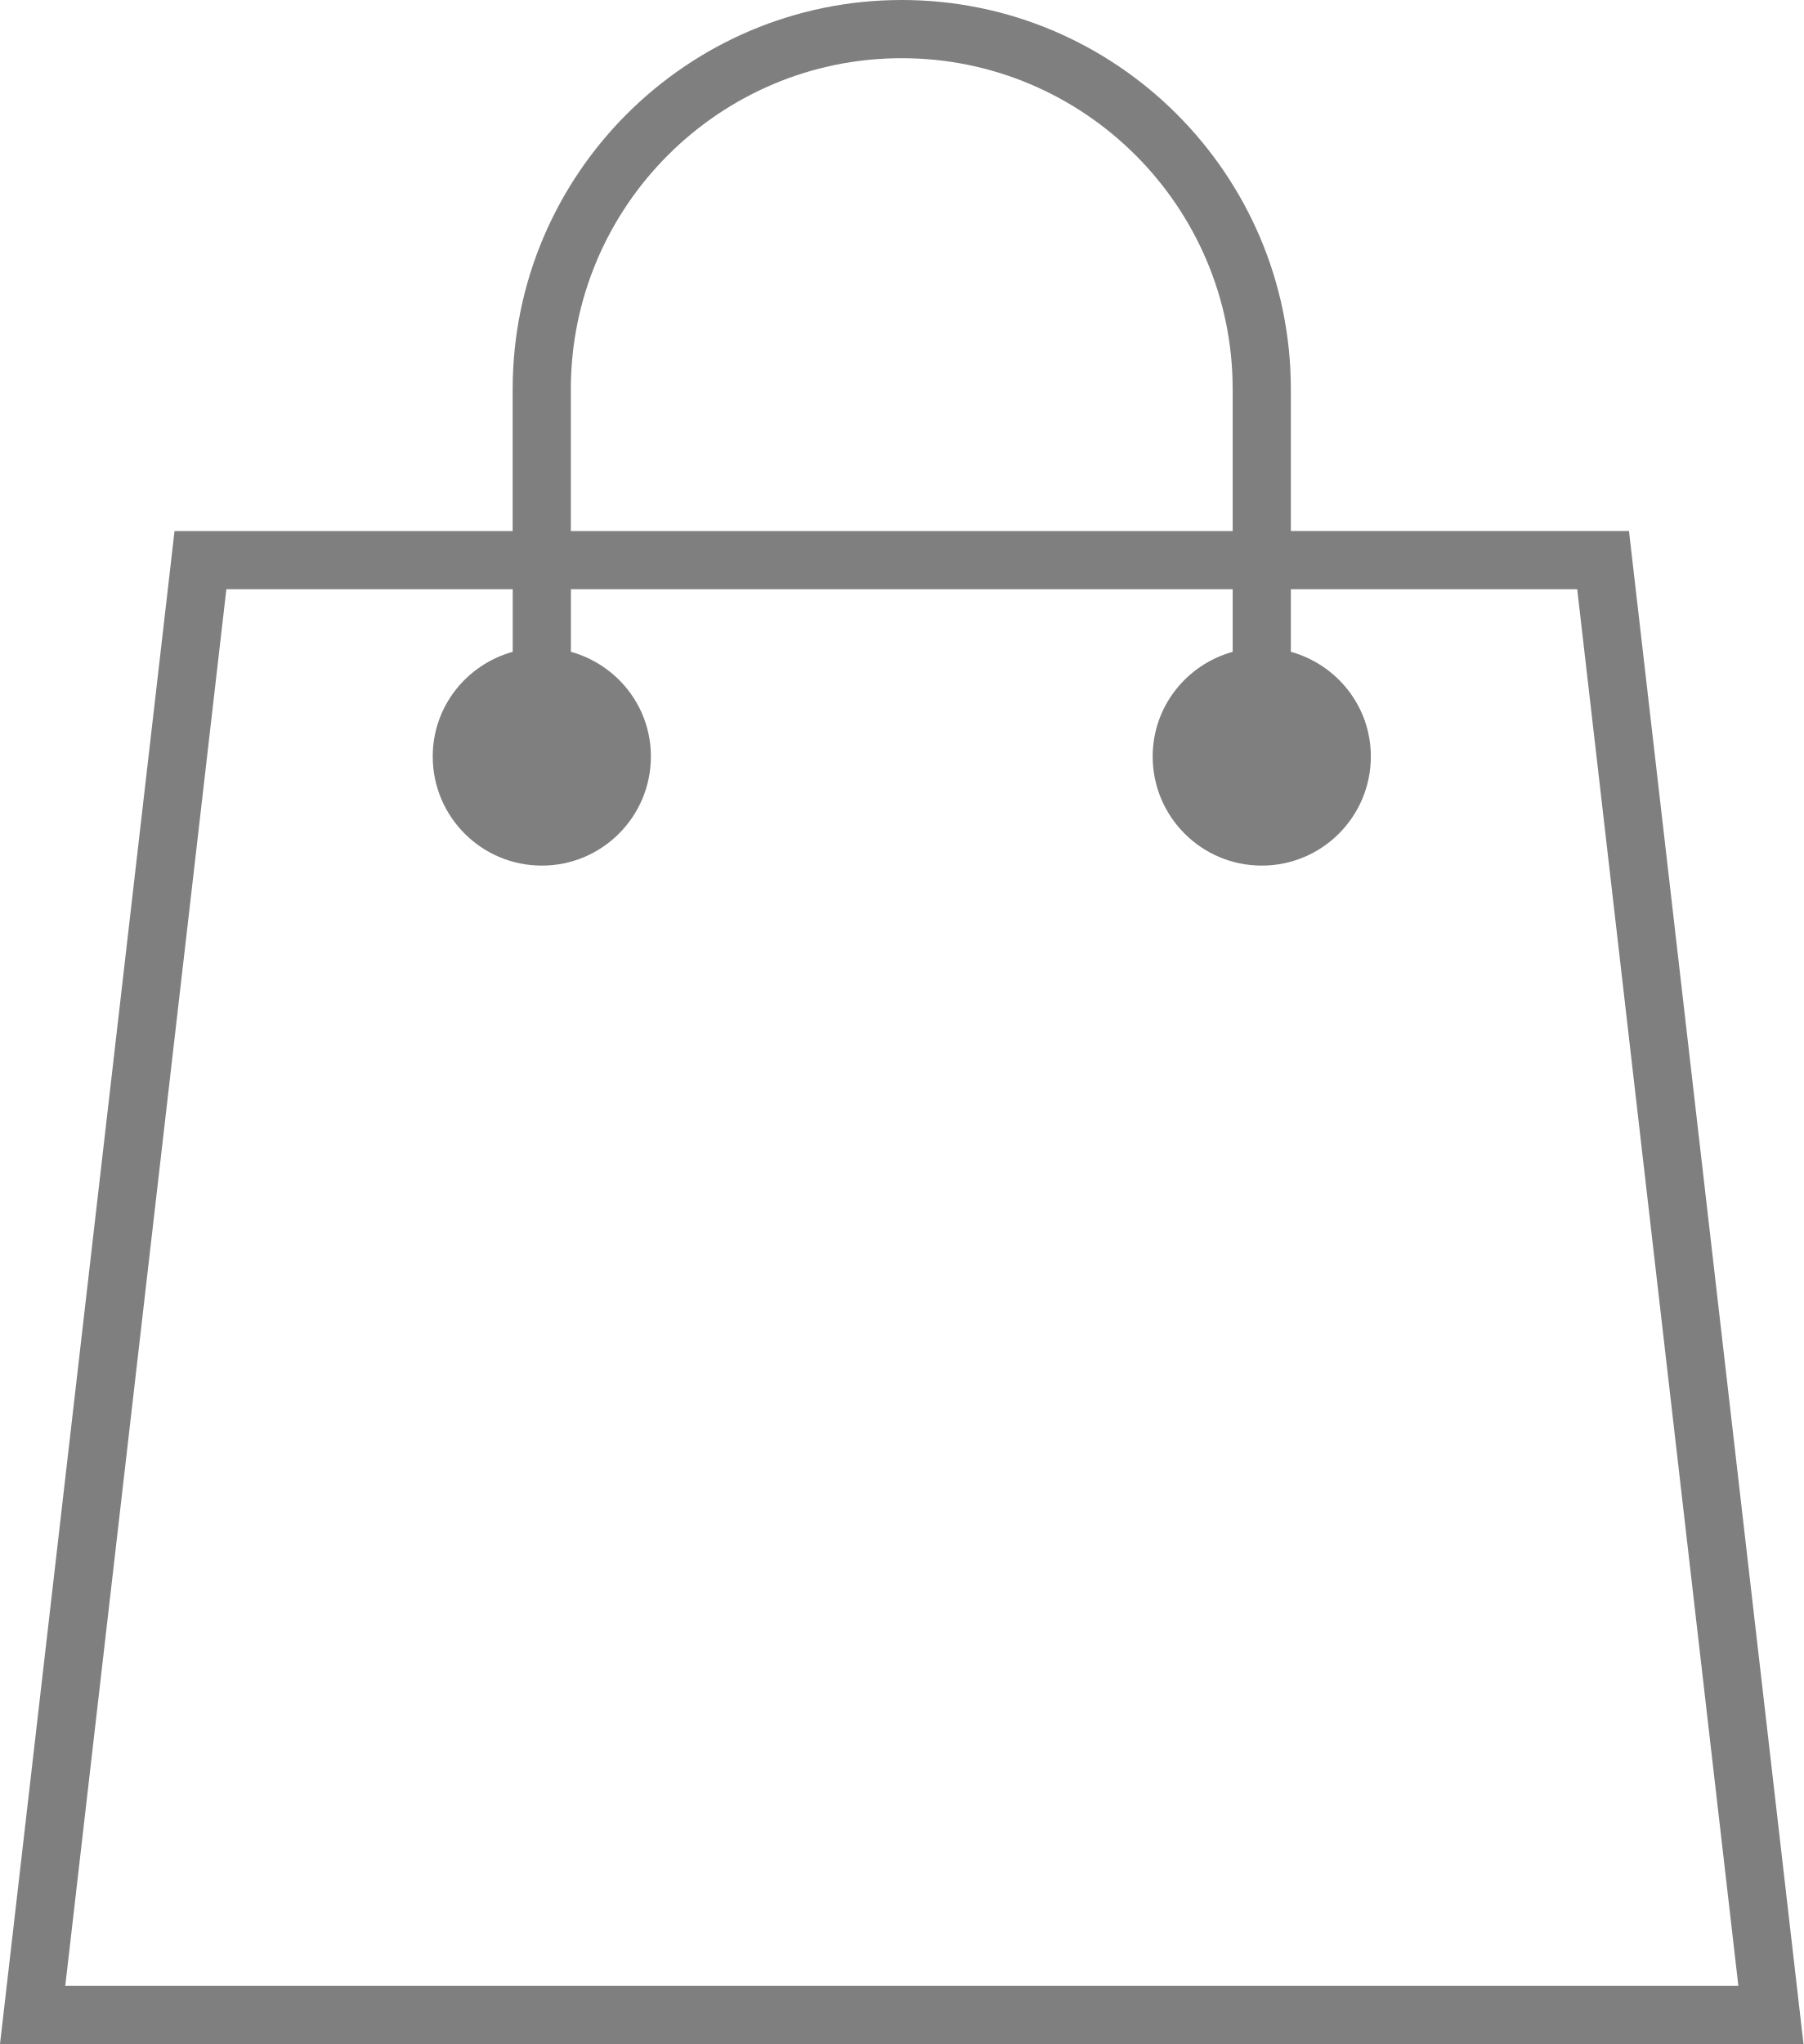
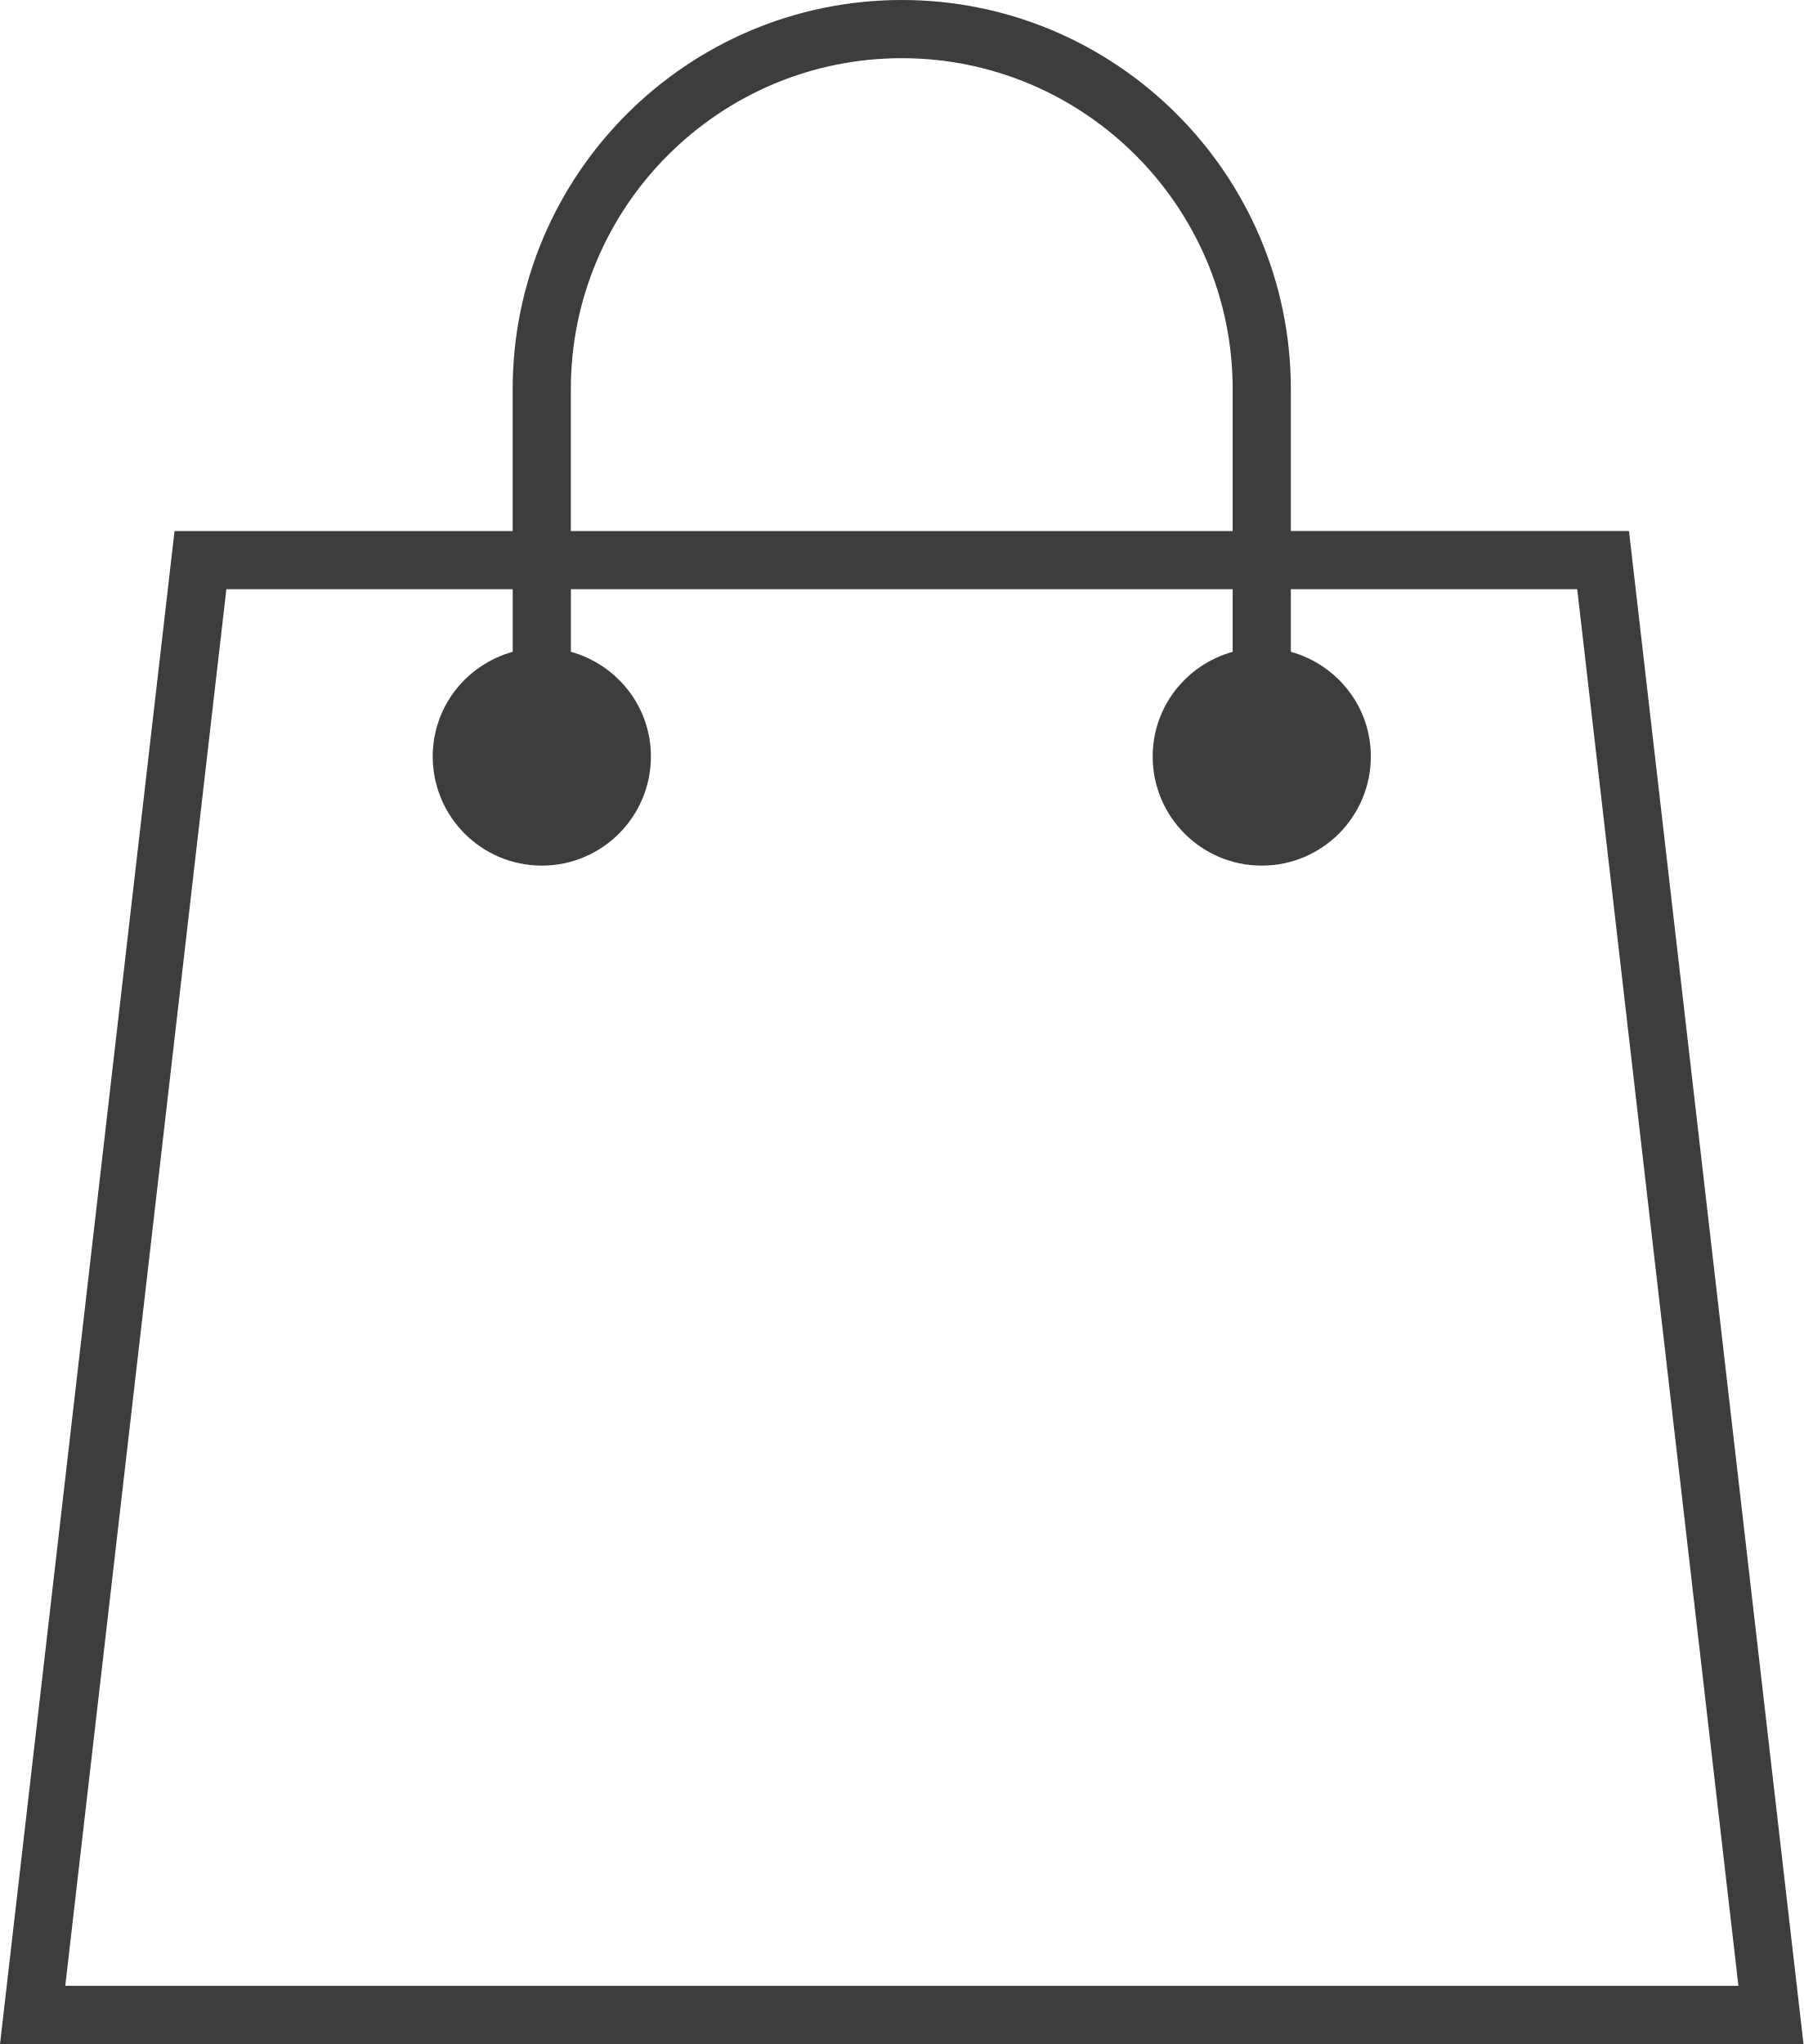
<svg xmlns="http://www.w3.org/2000/svg" version="1.1" id="Layer_1" x="0px" y="0px" width="31px" height="35.125px" viewBox="0 0 31 35.125" enable-background="new 0 0 31 35.125" xml:space="preserve">
-   <path fill="#7F7F7F" d="M28,9.125h-5.812V6.688C22.188,3,19.188,0,15.5,0c-3.688,0-6.688,3-6.688,6.688v2.438H3l-3,26h31L28,9.125z   M9.812,6.688C9.812,3.551,12.363,1,15.5,1c3.136,0,5.688,2.551,5.688,5.688v2.438H9.812V6.688z M3.891,10.125h4.922v1.076  C8.021,11.421,7.438,12.139,7.438,13c0,1.036,0.84,1.875,1.875,1.875s1.875-0.839,1.875-1.875c0-0.861-0.584-1.579-1.375-1.799  v-1.076h11.375v1.076c-0.791,0.22-1.375,0.938-1.375,1.799c0,1.036,0.84,1.875,1.875,1.875s1.875-0.839,1.875-1.875  c0-0.861-0.584-1.579-1.375-1.799v-1.076h4.922l2.77,24H1.122L3.891,10.125z" />
+   <path fill="#3D3D3D" d="M28,9.125h-5.812V6.688C22.188,3,19.188,0,15.5,0c-3.688,0-6.688,3-6.688,6.688v2.438H3l-3,26h31L28,9.125z   M9.812,6.688C9.812,3.551,12.363,1,15.5,1c3.136,0,5.688,2.551,5.688,5.688v2.438H9.812V6.688z M3.891,10.125h4.922v1.076  C8.021,11.421,7.438,12.139,7.438,13c0,1.036,0.84,1.875,1.875,1.875s1.875-0.839,1.875-1.875c0-0.861-0.584-1.579-1.375-1.799  v-1.076h11.375v1.076c-0.791,0.22-1.375,0.938-1.375,1.799c0,1.036,0.84,1.875,1.875,1.875s1.875-0.839,1.875-1.875  c0-0.861-0.584-1.579-1.375-1.799v-1.076h4.922l2.771,24H1.122L3.891,10.125z" />
</svg>
